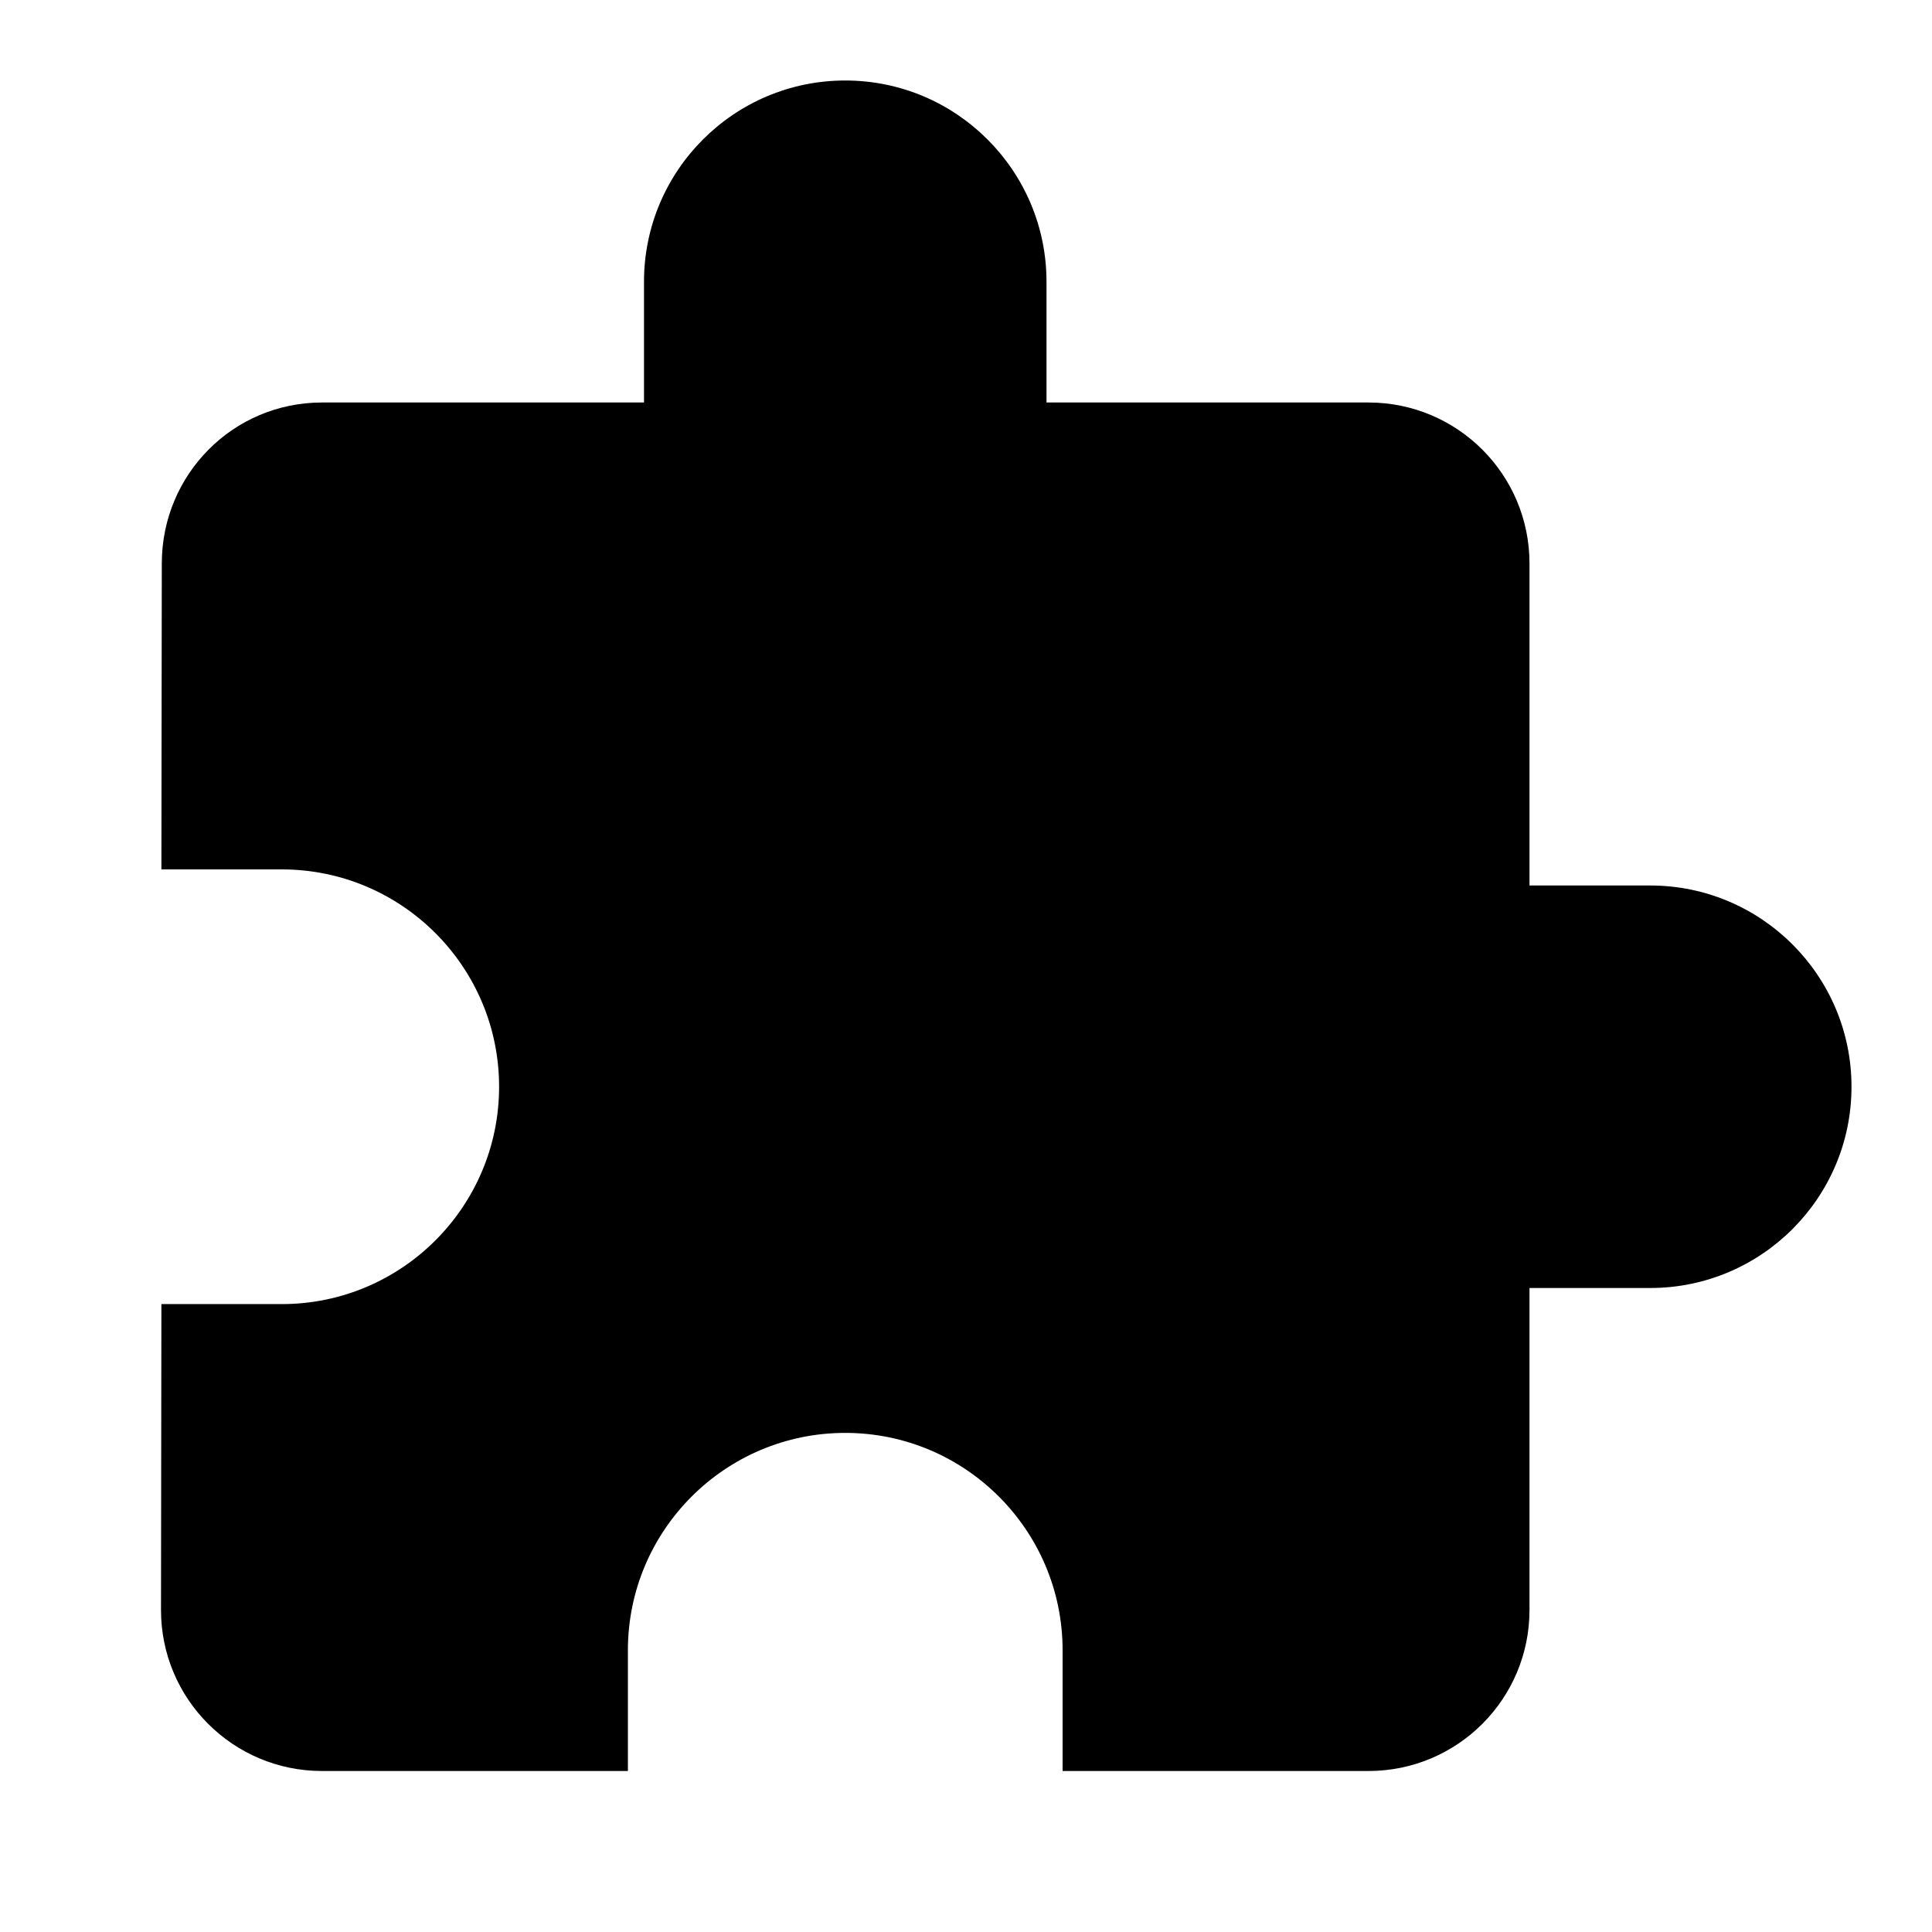
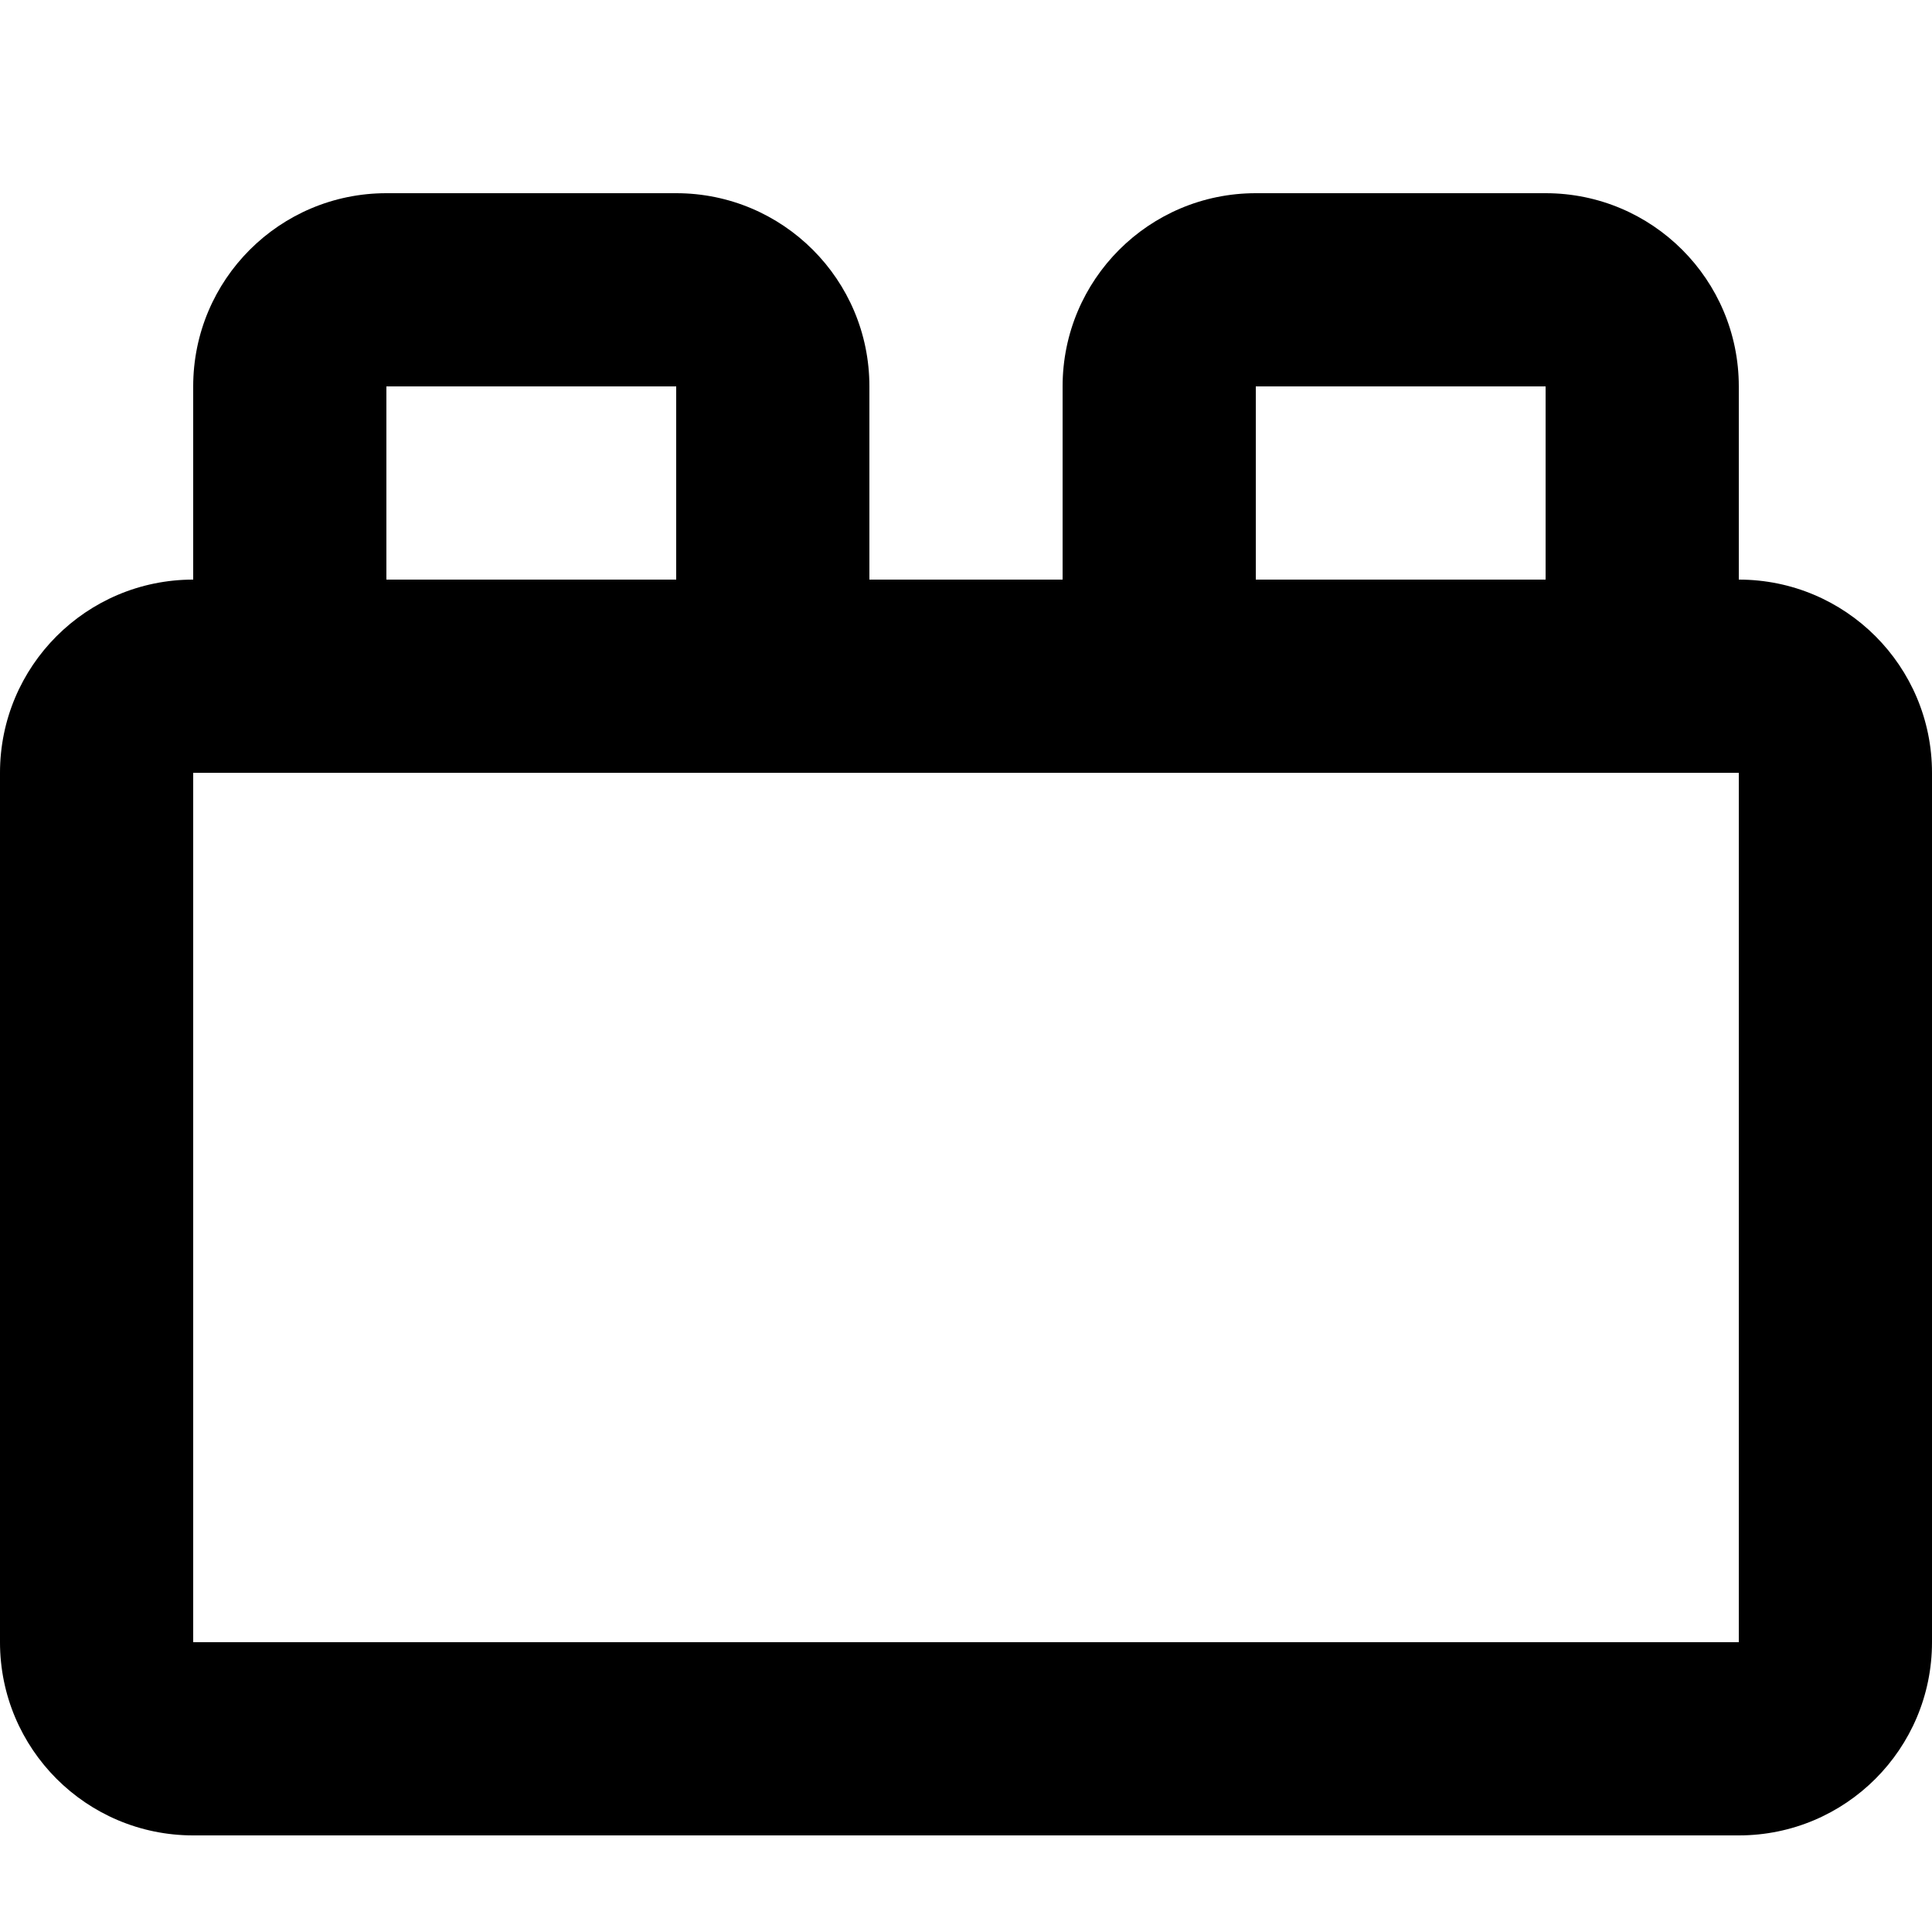
- <svg xmlns="http://www.w3.org/2000/svg" t="1546936882779" class="icon" style="" viewBox="0 0 1024 1024" version="1.1" p-id="562" width="200" height="200">
-   <defs>
-     <style type="text/css" />
-   </defs>
-   <path d="M874.667 469.333l-64 0 0-170.667c0-47.147-38.187-85.333-85.333-85.333l-170.667 0 0-64c0-58.88-47.787-106.667-106.667-106.667s-106.667 47.787-106.667 106.667l0 64-170.667 0c-47.147 0-84.907 38.187-84.907 85.333l-0.213 162.133 63.787 0c63.573 0 115.2 51.627 115.2 115.2s-51.627 115.2-115.2 115.2l-63.787 0-0.213 162.133c0 47.147 38.187 85.333 85.333 85.333l162.133 0 0-64c0-63.573 51.627-115.2 115.2-115.2s115.2 51.627 115.2 115.2l0 64 162.133 0c47.147 0 85.333-38.187 85.333-85.333l0-170.667 64 0c58.88 0 106.667-47.787 106.667-106.667s-47.787-106.667-106.667-106.667z" p-id="563" />
+ <svg xmlns="http://www.w3.org/2000/svg" version="1.1" width="20" height="20" viewBox="0 0 20 20">
+   <path d="M2 6h16c1.105 0 2 0.895 2 2v9c0 1.105-0.895 2-2 2h-16c-1.105 0-2-0.895-2-2v-9c0-1.105 0.895-2 2-2zM2 8v9h16v-9h-16z" />
+   <path d="M4 2h3c1.105 0 2 0.895 2 2v2c0 1.105-0.895 2-2 2h-3c-1.105 0-2-0.895-2-2v-2c0-1.105 0.895-2 2-2zM4 4v2h3v-2h-3z" />
+   <path d="M13 2h3c1.105 0 2 0.895 2 2v2c0 1.105-0.895 2-2 2h-3c-1.105 0-2-0.895-2-2v-2c0-1.105 0.895-2 2-2zM13 4v2h3v-2h-3z" />
</svg>
